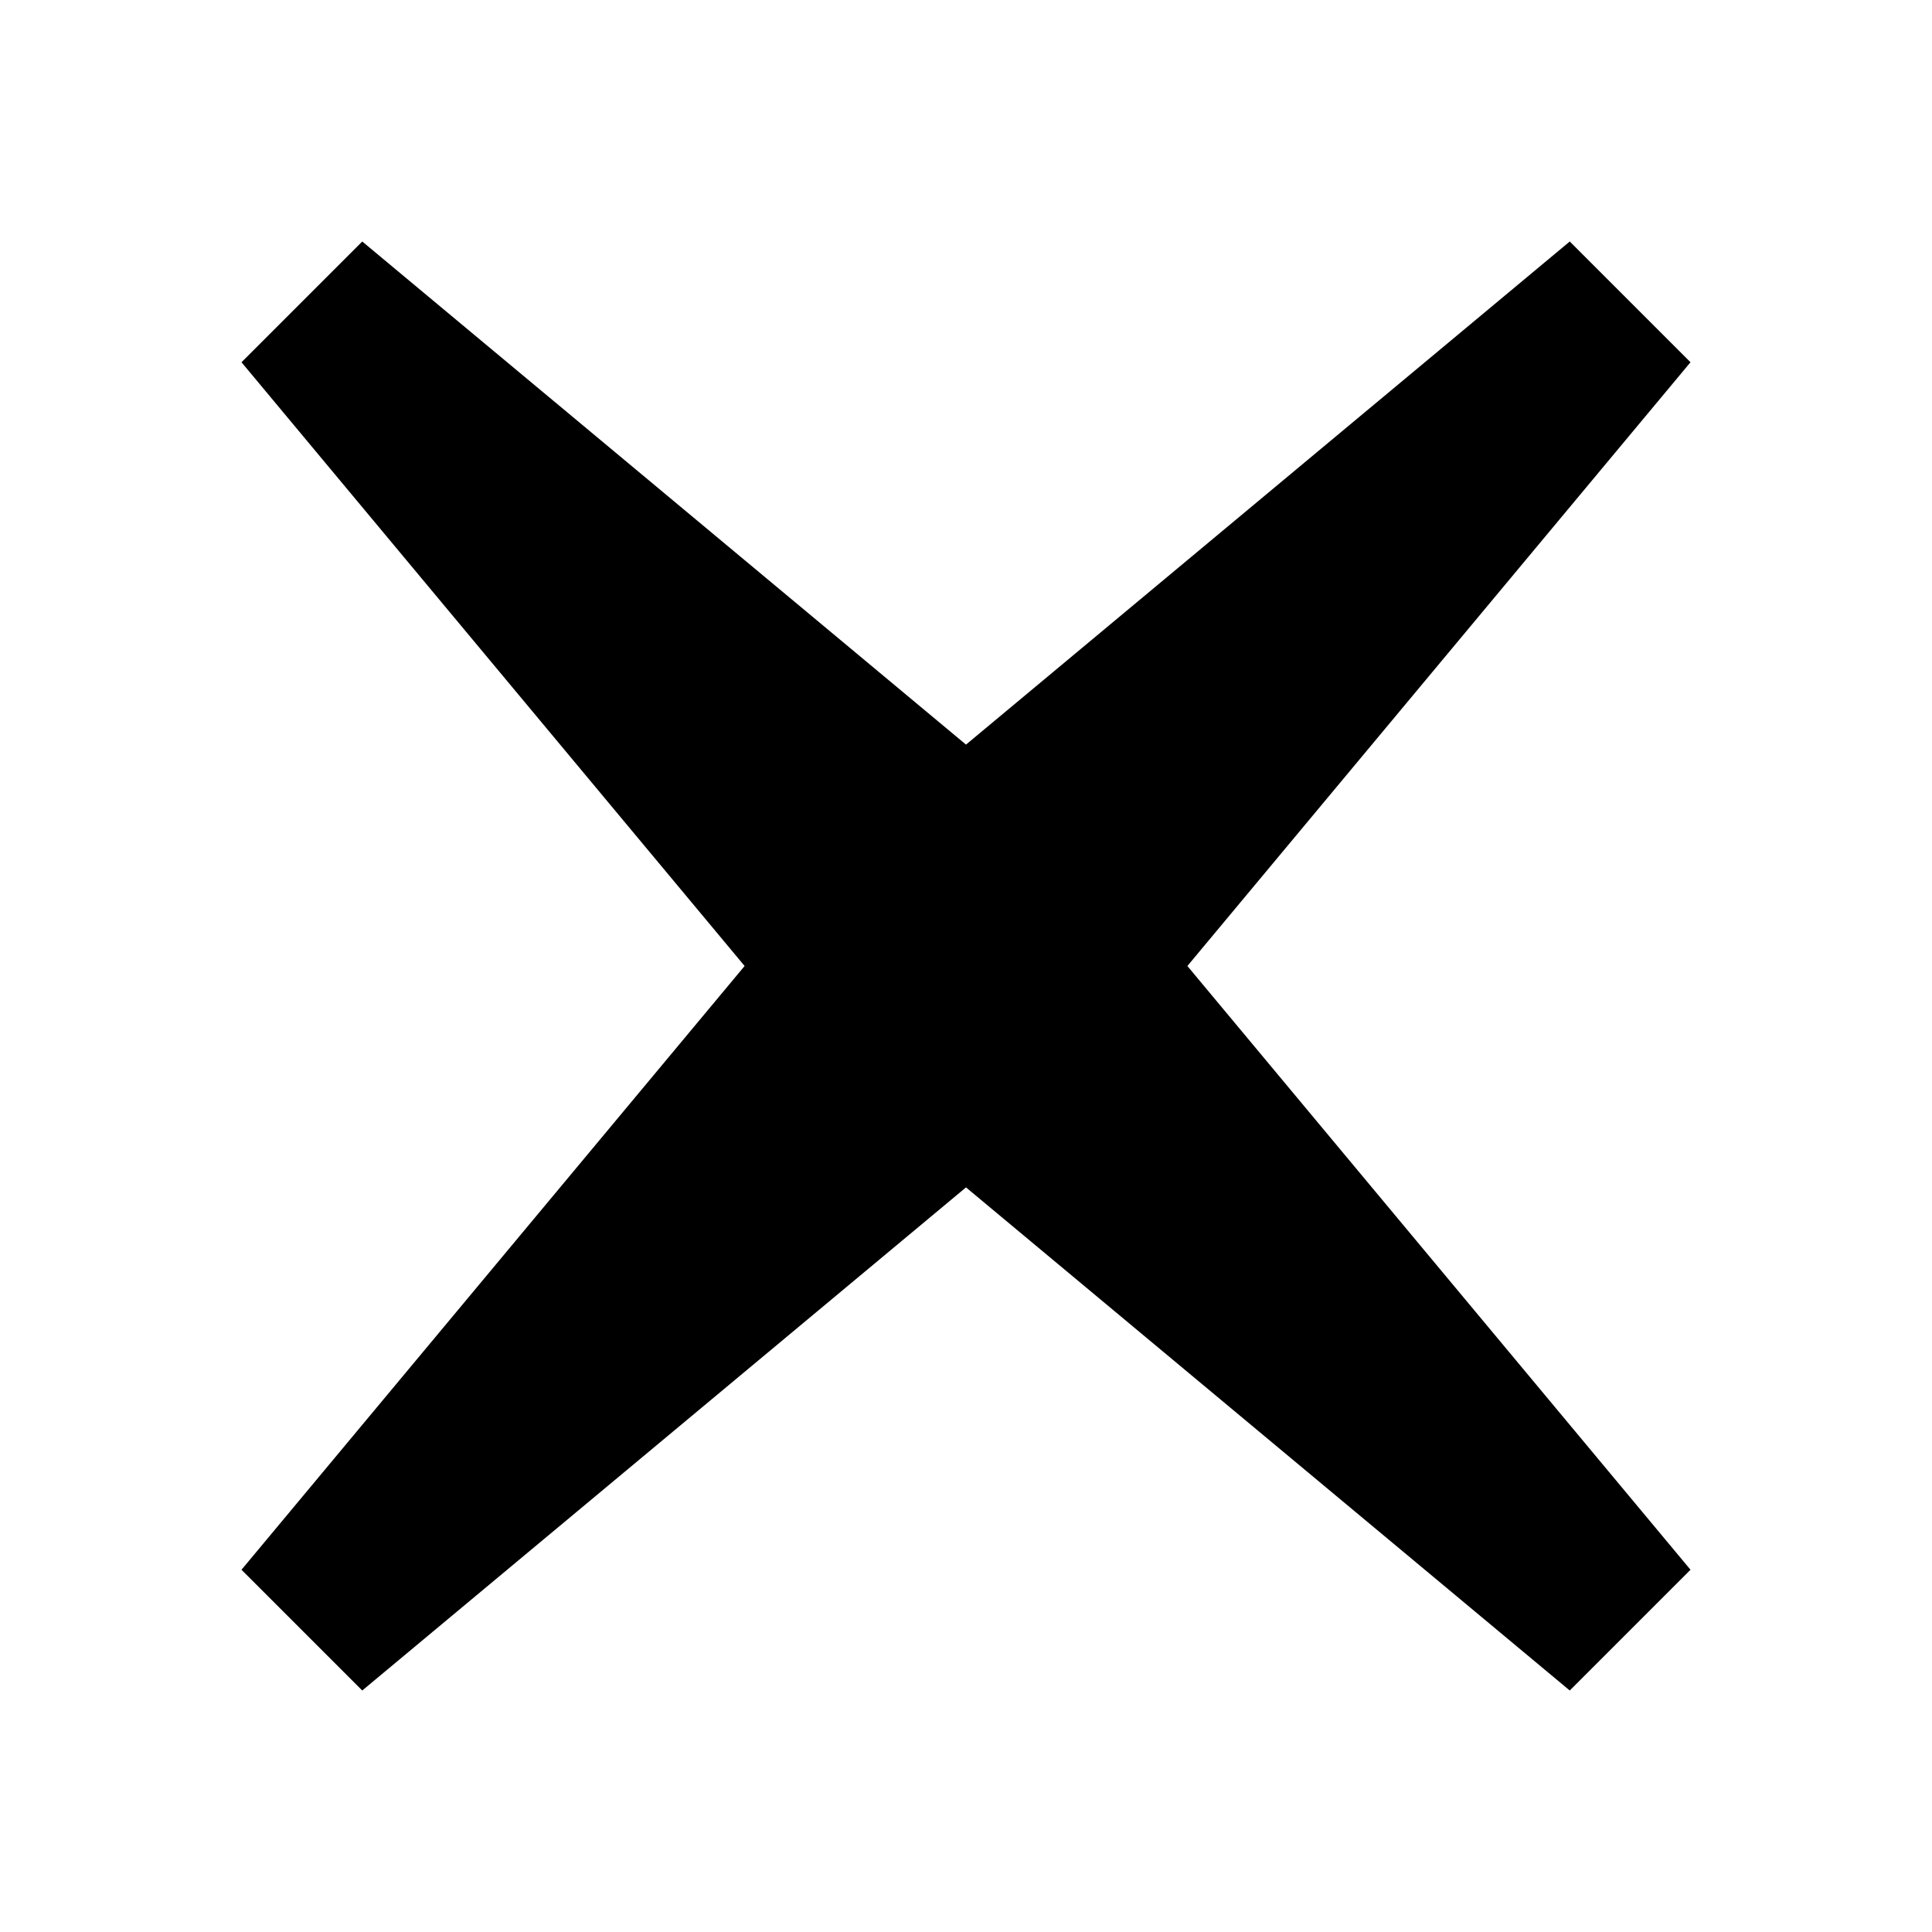
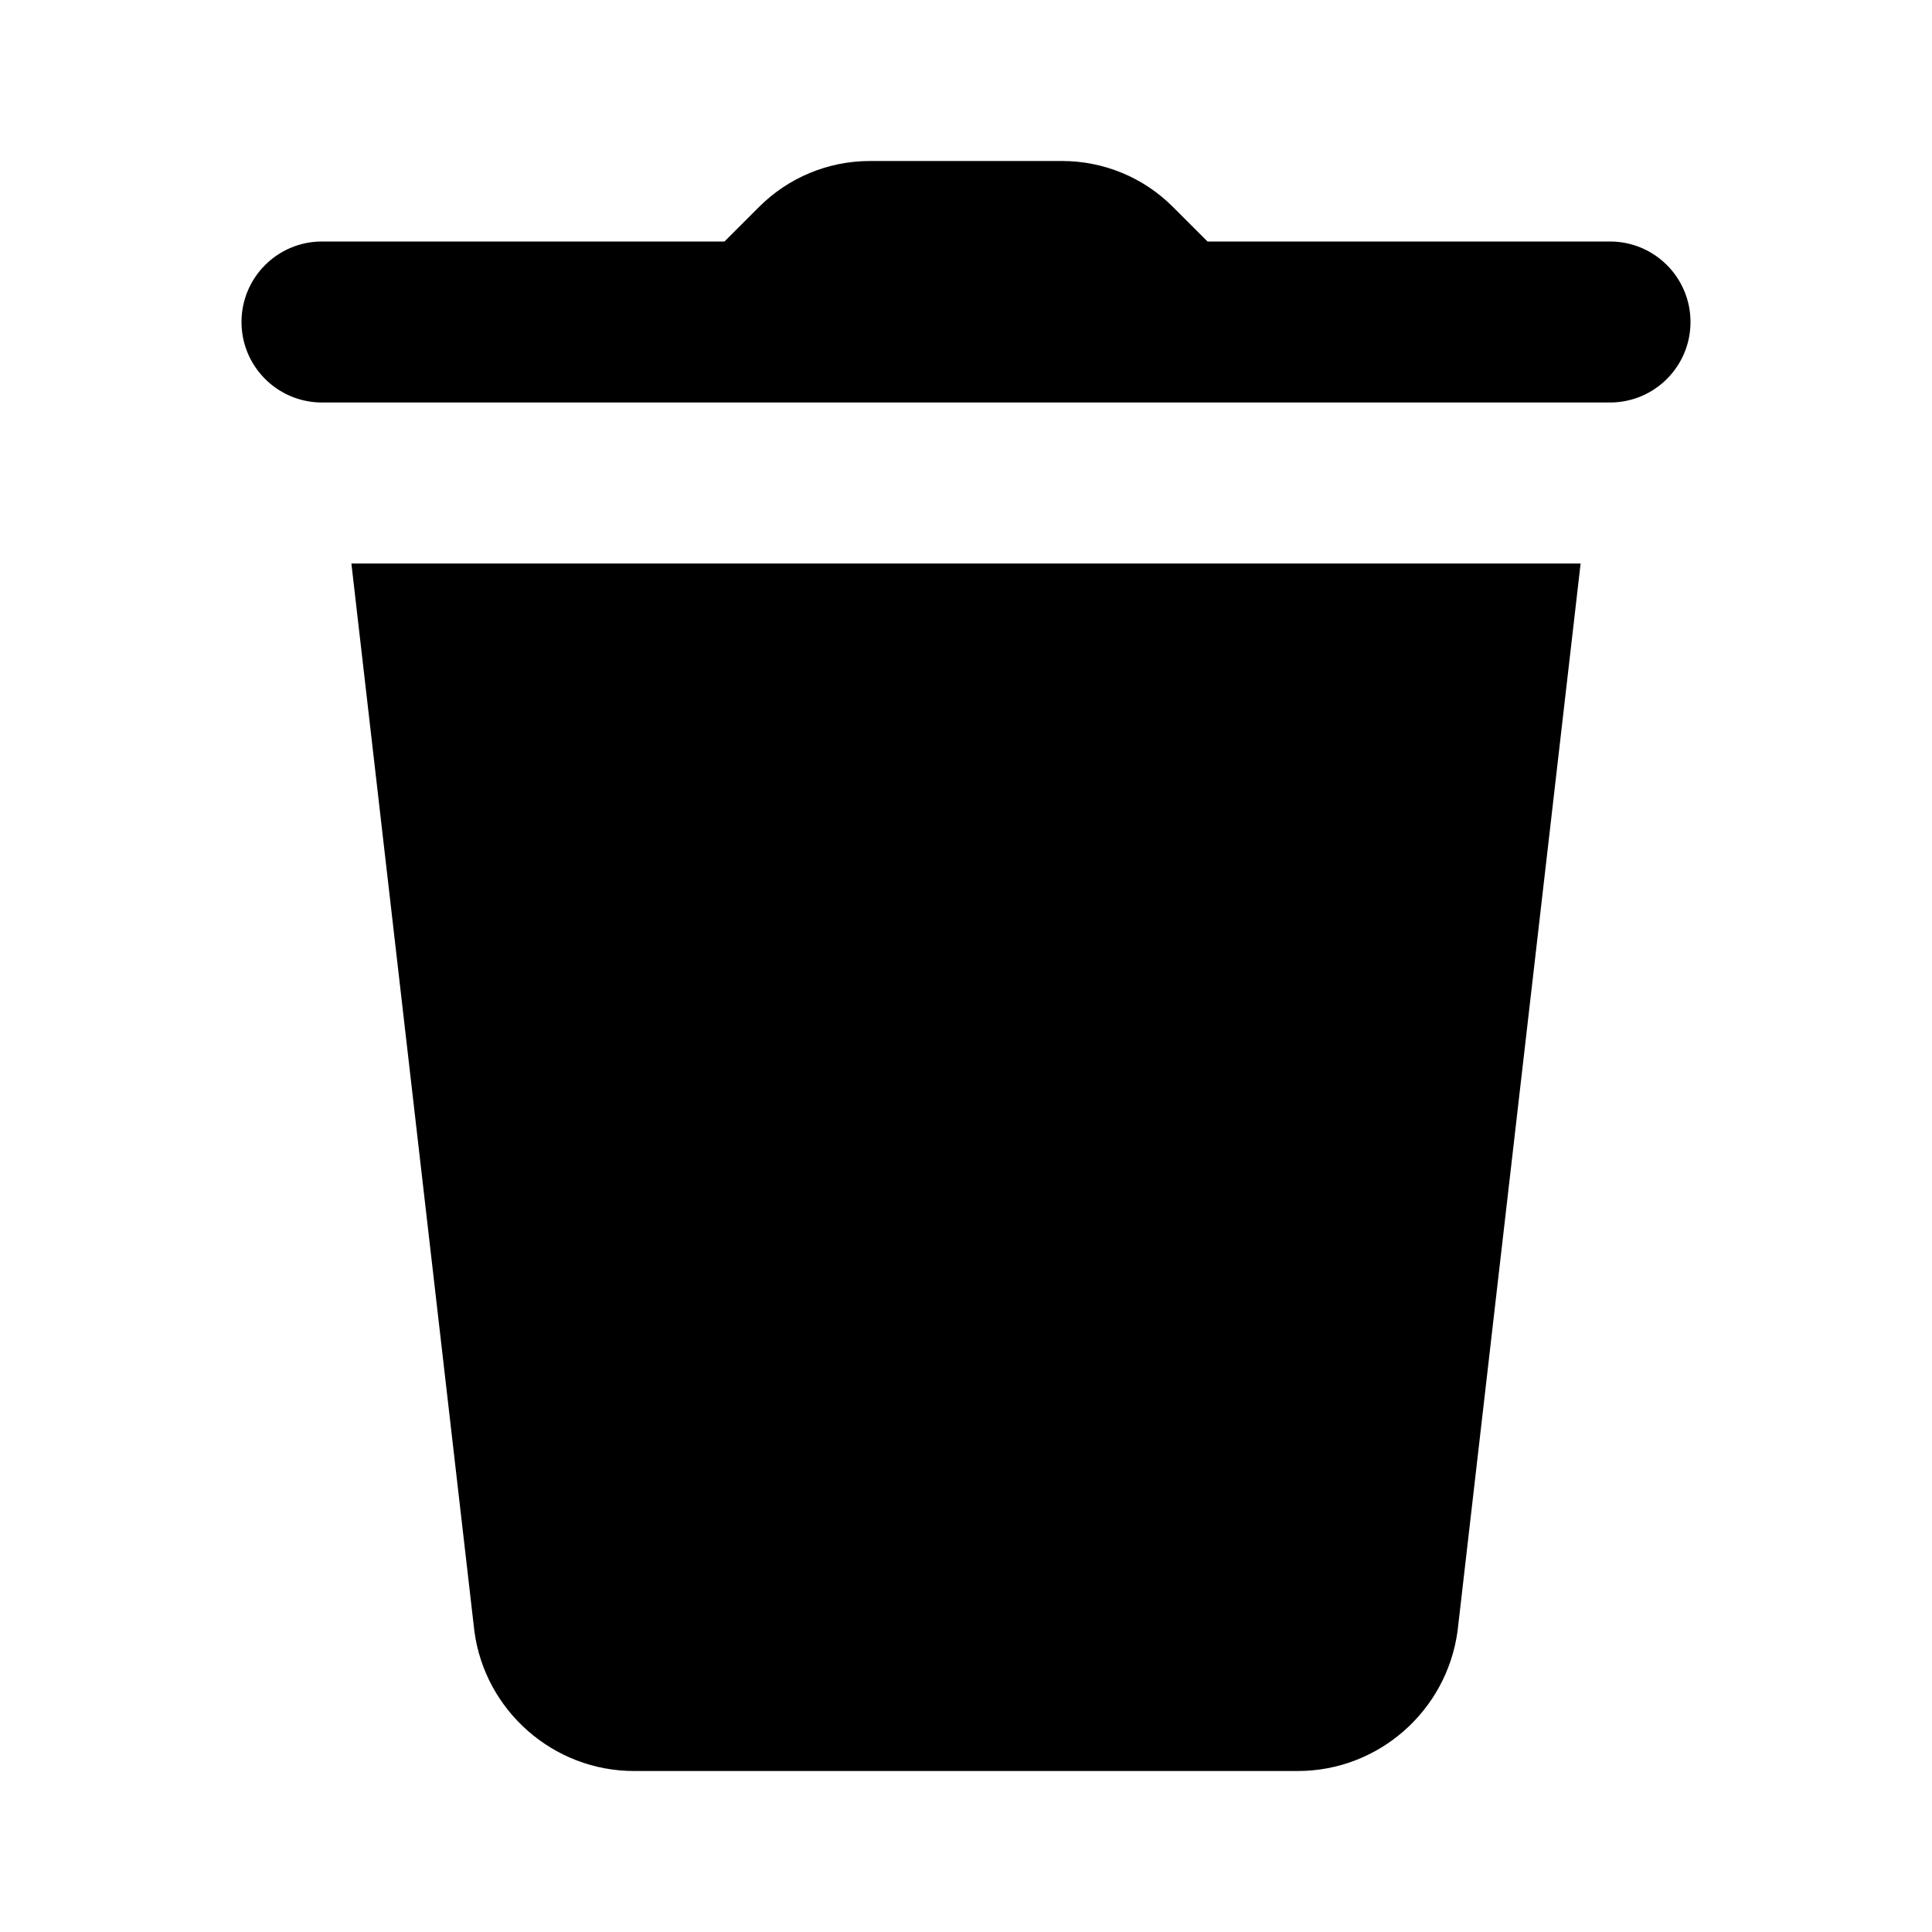
- <svg xmlns="http://www.w3.org/2000/svg" viewBox="0 0 64 64" width="64px" height="64px">
-   <path d="M 12 8 L 8 12 L 24.666 32 L 8 52 L 12 56 L 32 39.334 L 52 56 L 56 52 L 39.334 32 L 56 12 L 52 8 L 32 24.666 L 12 8 z" />
+ <svg xmlns="http://www.w3.org/2000/svg" viewBox="0 0 24 24" width="24px" height="24px">
+   <path d="M 10.807 2 C 10.29 2 9.796 2.204 9.43 2.57 L 9 3 L 4 3 A 1 1 0 1 0 4 5 L 20 5 A 1 1 0 1 0 20 3 L 15 3 L 14.57 2.57 C 14.205 2.204 13.71 2 13.193 2 L 10.807 2 z M 4.365 7 L 5.893 20.264 C 6.025 21.254 6.877 22 7.875 22 L 16.123 22 C 17.121 22 17.974 21.255 18.107 20.256 L 19.635 7 L 4.365 7 z" />
</svg>
